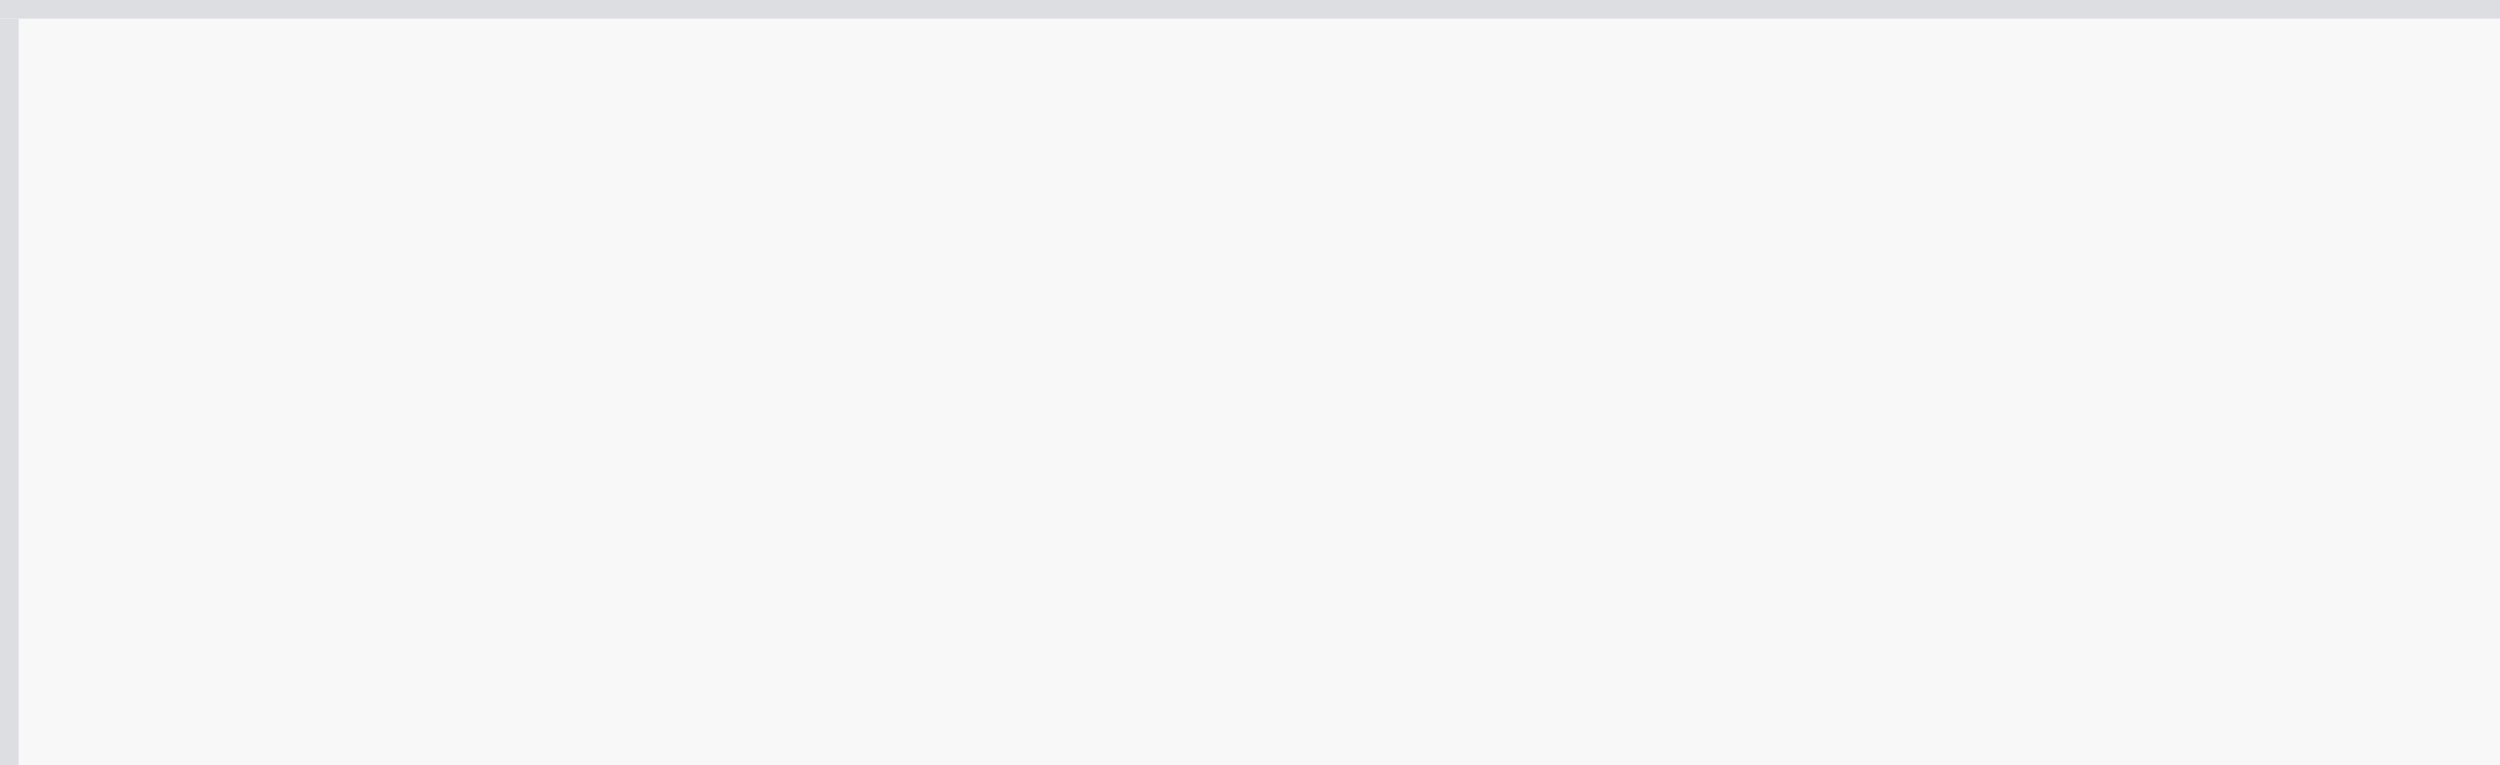
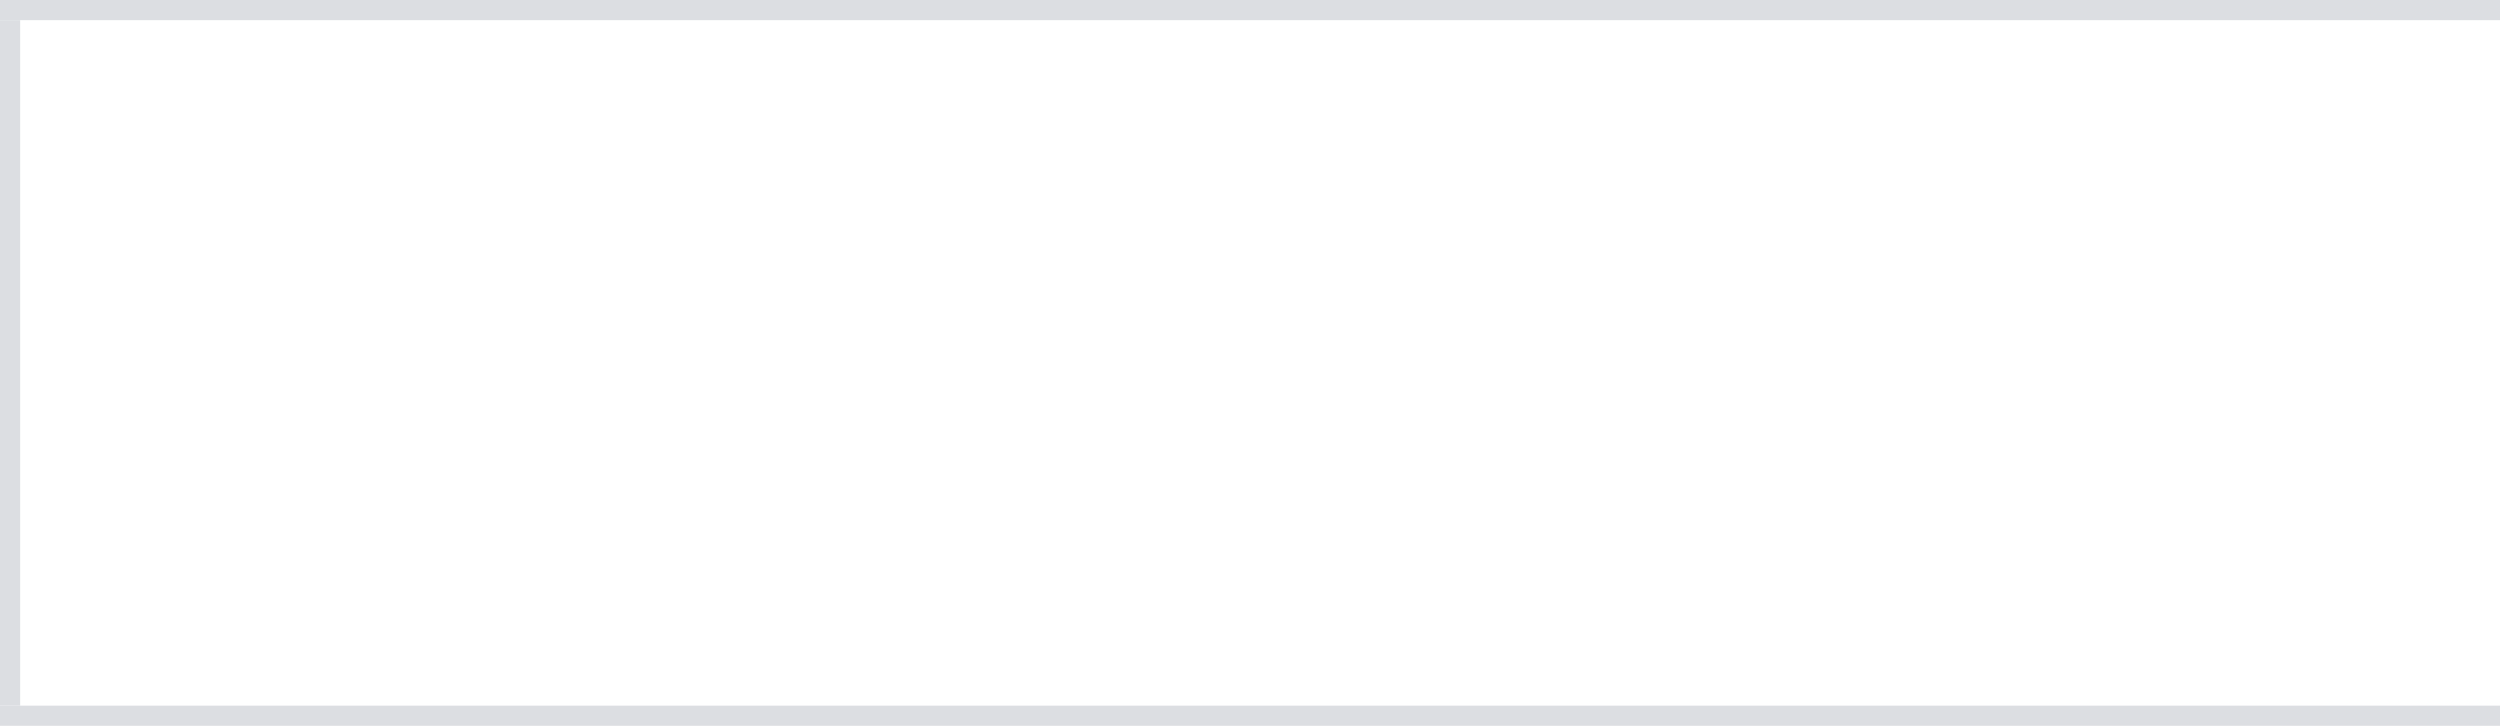
- <svg xmlns="http://www.w3.org/2000/svg" version="1.1" width="134px" height="41px" viewBox="487 0 134 41">
-   <path d="M 1 1  L 134 1  L 134 41  L 1 41  L 1 1  Z " fill-rule="nonzero" fill="rgba(248, 248, 249, 1)" stroke="none" transform="matrix(1 0 0 1 487 0 )" class="fill" />
-   <path d="M 0.5 1  L 0.5 41  " stroke-width="1" stroke-dasharray="0" stroke="rgba(220, 222, 226, 1)" fill="none" transform="matrix(1 0 0 1 487 0 )" class="stroke" />
-   <path d="M 0 0.5  L 134 0.5  " stroke-width="1" stroke-dasharray="0" stroke="rgba(220, 222, 226, 1)" fill="none" transform="matrix(1 0 0 1 487 0 )" class="stroke" />
+ <svg xmlns="http://www.w3.org/2000/svg" version="1.1" width="124px" height="36px" viewBox="161 257 124 36">
+   <path d="M 1 1  L 124 1  L 124 35  L 1 35  L 1 1  Z " fill-rule="nonzero" fill="rgba(255, 255, 255, 1)" stroke="none" transform="matrix(1 0 0 1 161 257 )" class="fill" />
+   <path d="M 0.5 1  L 0.5 35  " stroke-width="1" stroke-dasharray="0" stroke="rgba(220, 222, 226, 1)" fill="none" transform="matrix(1 0 0 1 161 257 )" class="stroke" />
+   <path d="M 0 0.5  L 124 0.5  " stroke-width="1" stroke-dasharray="0" stroke="rgba(220, 222, 226, 1)" fill="none" transform="matrix(1 0 0 1 161 257 )" class="stroke" />
+   <path d="M 0 35.5  L 124 35.5  " stroke-width="1" stroke-dasharray="0" stroke="rgba(220, 222, 226, 1)" fill="none" transform="matrix(1 0 0 1 161 257 )" class="stroke" />
</svg>
